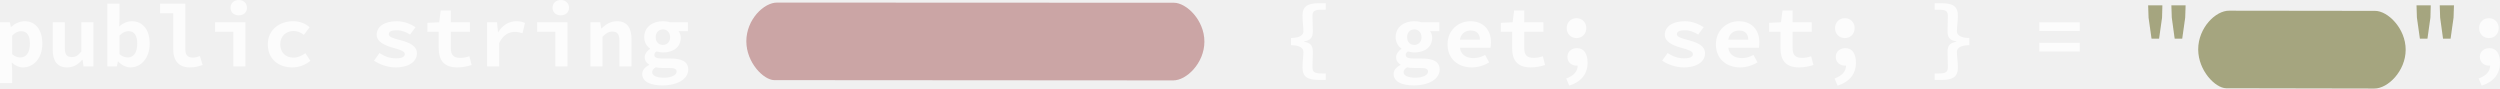
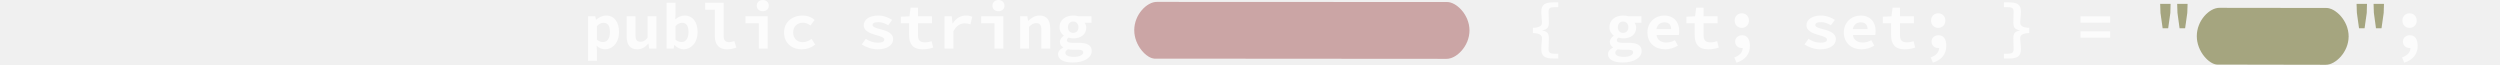
- <svg xmlns="http://www.w3.org/2000/svg" viewBox="0 0 1244.543 44.064">
-   <g fill-opacity=".784">
-     <g fill="#fff" style="line-height:125%" font-size="40" font-family="Source Han Code JP" letter-spacing="0" word-spacing="0" font-weight="bold">
-       <path d="M5.84 31.12c1.68 1.56 3.68 2.44 5.64 2.44 5 0 9.6-4.28 9.6-11.84 0-6.76-3.28-11.16-8.84-11.16-2.4 0-4.92 1.2-6.72 2.84H5.4l-.48-2.32H0v30.28h6.04v-6.6l-.2-3.64zm.2-4.16v-9.2c1.52-1.6 2.96-2.24 4.48-2.24 3 0 4.36 2.2 4.36 6.28 0 4.68-2.08 6.8-4.72 6.8-1.2 0-2.76-.44-4.12-1.64zm40.48-15.88h-6.04v14.56c-1.64 2.08-2.92 2.76-4.72 2.76-2.6 0-3.48-1.4-3.48-4.52v-12.8h-6.04v13.56c0 5.6 2.16 8.92 7.2 8.92 3.16 0 5.52-1.52 7.48-3.8h.2l.44 3.28h4.96V11.08zm6.917 21.96h4.76l.48-2.4h.16c1.84 1.92 4.08 2.92 6.12 2.92 4.96 0 9.56-4.28 9.56-11.84 0-6.76-3.32-11.16-8.88-11.16-2.2 0-4.52 1-6.28 2.64l.12-3.6V1.84h-6.04v31.2zm6.04-6.08v-9.2c1.52-1.6 2.96-2.24 4.48-2.24 3 0 4.36 2.2 4.36 6.28 0 4.68-2.08 6.8-4.72 6.8-1.2 0-2.76-.44-4.12-1.64zm20.2-20.36h6.56v18.04c0 5.56 2.8 8.92 8.2 8.92 2.68 0 4.24-.48 6.44-1.2l-1.36-4.44c-1.4.52-2.52.76-3.56.76-1.96 0-3.68-.96-3.68-3.76V1.84h-12.6V6.6zm27.398 9.24h9.08v17.2h6.04V11.08h-15.12v4.76zm11.8-8.2c2.36 0 4.08-1.48 4.08-3.76S121.235 0 118.875 0c-2.4 0-4.12 1.6-4.12 3.88s1.72 3.76 4.12 3.76zm14.44 14.44c0 7.28 5.28 11.48 12.2 11.48 3.04 0 6.36-1.04 9-3.28l-2.48-3.8c-1.64 1.16-3.6 2.2-6 2.2-3.84 0-6.52-2.6-6.52-6.6 0-4 2.76-6.64 6.72-6.64 1.8 0 3.36.64 5.04 1.92l2.84-3.8c-1.84-1.72-4.68-3-8.2-3-6.72 0-12.6 4.2-12.6 11.52zm52.875 8.12c2.72 1.84 6.72 3.36 10.72 3.36 6.88 0 10.64-3.08 10.64-6.96 0-3.76-3.6-5.4-8.2-6.6-3.28-.84-5.8-1.56-5.8-2.96 0-1.24 1.08-1.96 4.04-1.96 2.4 0 4.56.88 6.56 2.12l2.72-3.68c-2.28-1.44-5.56-2.96-9.36-2.96-6.28 0-10 2.76-10 6.76 0 3.44 3.96 5.28 7.92 6.4 3.84 1 6.08 1.84 6.08 3.2 0 1.28-1.32 2.12-4.44 2.12s-5.64-1-8.16-2.64l-2.72 3.8zm32.2-6.16c0 5.68 2.4 9.52 9.24 9.52 2.76 0 5.2-.56 7.16-1.2L233.67 28c-1.36.48-2.8.8-4.52.8-3.36 0-4.72-1.4-4.72-4.84v-8.12h9.52v-4.76h-9.52V5.2h-5.04l-.76 5.88-5.88.28v4.48h5.64v8.2zm24.08 9h6.04V21.4c2-4.08 4.88-5.52 7.68-5.52 1.6 0 2.52.24 3.92.68l1.24-5.12c-1.28-.56-2.36-.88-4.24-.88-3.6 0-6.88 1.84-9.04 5.4h-.16l-.48-4.88h-4.96v21.96zm24.917-17.2h9.08v17.2h6.04V11.08h-15.12v4.76zm11.8-8.2c2.36 0 4.08-1.48 4.08-3.76S281.547 0 279.187 0c-2.4 0-4.12 1.6-4.12 3.88s1.72 3.76 4.12 3.76zm14.72 25.4h6.04V18.28c1.72-1.68 2.96-2.56 4.88-2.56 2.56 0 3.52 1.4 3.52 4.56v12.76h6.04V19.48c0-5.6-2.24-8.92-7.2-8.92-3.32 0-5.76 1.64-7.72 3.6h-.16l-.48-3.08h-4.92v21.96zm30.758 2.88c0-.88.52-1.64 1.76-2.4.84.2 1.84.32 3.36.32h3.04c2.6 0 4 .32 4 1.84 0 1.64-2.52 3-6.28 3-3.68 0-5.88-1.04-5.88-2.76zm-4.96.88c0 3.92 4.16 5.72 10 5.72 7.88 0 12.92-3.36 12.92-7.88 0-3.88-3.08-5.52-8.84-5.52h-4.2c-2.6 0-3.84-.52-3.84-1.76 0-.8.36-1.28 1.08-1.76 1.16.32 2.2.52 3.16.52 5 0 8.92-2.44 8.92-7.44 0-1.28-.52-2.44-1.12-3.16h4.68v-4.44h-8.96c-1-.36-2.24-.52-3.52-.52-4.96 0-9.28 2.76-9.28 7.96 0 2.56 1.28 4.52 2.88 5.64v.16c-1.6 1.08-2.64 2.68-2.64 4.16 0 1.8 1 2.96 2.2 3.68v.16c-2.24 1.16-3.44 2.72-3.44 4.48zm10.28-14.44c-1.96 0-3.56-1.36-3.56-3.84 0-2.44 1.6-3.88 3.56-3.88s3.6 1.44 3.6 3.88c0 2.48-1.64 3.84-3.6 3.84zm318.425 11.2c0 4.76 2.56 6.24 8.24 6.24h3.32v-3.24h-1.92c-3.84 0-4.68-.72-4.68-3.28 0-2.44.2-4.64.2-7.36 0-3.28-1.2-4.6-4.36-5.12v-.2c3.16-.52 4.36-1.84 4.36-5.12 0-2.64-.2-5-.2-7.36 0-2.56.84-3.28 4.68-3.28h1.92V1.6h-3.32c-5.68 0-8.24 1.48-8.24 6.24 0 3.12.44 5 .44 7.76 0 1.6-1.32 3.24-6.16 3.32v3.56c4.84.08 6.16 1.72 6.16 3.32 0 2.84-.44 4.6-.44 7.76zm50.317 2.36c0-.88.52-1.64 1.76-2.4.84.2 1.84.32 3.36.32h3.04c2.6 0 4 .32 4 1.84 0 1.64-2.52 3-6.28 3-3.68 0-5.88-1.04-5.88-2.76zm-4.96.88c0 3.92 4.16 5.72 10 5.72 7.88 0 12.92-3.36 12.92-7.88 0-3.88-3.08-5.52-8.84-5.52h-4.2c-2.6 0-3.84-.52-3.84-1.76 0-.8.36-1.28 1.08-1.76 1.16.32 2.2.52 3.16.52 5 0 8.92-2.44 8.92-7.44 0-1.28-.52-2.44-1.12-3.16h4.68v-4.44h-8.96c-1-.36-2.24-.52-3.52-.52-4.96 0-9.28 2.76-9.28 7.96 0 2.56 1.28 4.52 2.88 5.64v.16c-1.6 1.08-2.64 2.68-2.64 4.16 0 1.8 1 2.96 2.2 3.68v.16c-2.24 1.16-3.44 2.72-3.44 4.48zm10.28-14.44c-1.96 0-3.56-1.36-3.56-3.84 0-2.44 1.6-3.88 3.56-3.88s3.6 1.44 3.6 3.88c0 2.48-1.64 3.84-3.6 3.84zm16.56-.28c0 7.28 5.32 11.48 12.08 11.48 3.04 0 6.2-1 8.64-2.52l-2-3.68c-1.96 1-3.76 1.56-5.8 1.56-3.52 0-6.32-1.64-6.72-5.12h15.2c.08-.52.24-1.64.24-2.76 0-5.96-3.6-10.48-10.28-10.48-5.8 0-11.36 4.32-11.36 11.52zm6.16-2.32c.52-3.08 2.76-4.56 5.36-4.56 3.12 0 4.6 1.76 4.6 4.56h-9.96zm25.998 4.28c0 5.68 2.4 9.52 9.24 9.52 2.76 0 5.2-.56 7.16-1.2l-1.12-4.36c-1.36.48-2.8.8-4.52.8-3.36 0-4.72-1.4-4.72-4.84v-8.12h9.52v-4.76h-9.52V5.2h-5.04l-.76 5.88-5.88.28v4.48h5.64v8.2zm32.04-5.08c2.88 0 4.88-2.16 4.88-4.96s-2-4.96-4.88-4.96-4.88 2.16-4.88 4.96 2 4.96 4.88 4.96zm-3.6 23.68c5.92-1.88 9.12-5.84 9.12-11.4 0-4.56-1.84-7.28-5.28-7.28-2.64 0-4.76 1.68-4.76 4.32 0 2.84 2.16 4.4 4.6 4.4.16 0 .36 0 .52-.04-.04 2.88-1.92 5.04-5.72 6.44l1.52 3.56zM827.44 30.2c2.72 1.84 6.72 3.36 10.72 3.36 6.88 0 10.64-3.08 10.64-6.96 0-3.76-3.6-5.4-8.2-6.6-3.28-.84-5.8-1.56-5.8-2.96 0-1.24 1.08-1.96 4.04-1.96 2.4 0 4.56.88 6.56 2.12l2.72-3.68c-2.28-1.44-5.56-2.96-9.36-2.96-6.28 0-10 2.76-10 6.76 0 3.44 3.96 5.28 7.92 6.4 3.84 1 6.08 1.84 6.08 3.2 0 1.28-1.32 2.12-4.44 2.12s-5.64-1-8.16-2.64l-2.72 3.8zm26.76-8.12c0 7.28 5.32 11.48 12.08 11.48 3.04 0 6.2-1 8.64-2.52l-2-3.68c-1.96 1-3.76 1.56-5.8 1.56-3.52 0-6.32-1.64-6.72-5.12h15.2c.08-.52.24-1.64.24-2.76 0-5.96-3.6-10.48-10.28-10.48-5.8 0-11.36 4.32-11.36 11.52zm6.16-2.32c.52-3.08 2.76-4.56 5.36-4.56 3.12 0 4.6 1.76 4.6 4.56h-9.96zm26 4.28c0 5.68 2.4 9.52 9.24 9.52 2.76 0 5.2-.56 7.16-1.2L901.64 28c-1.36.48-2.8.8-4.52.8-3.36 0-4.72-1.4-4.72-4.84v-8.12h9.52v-4.76h-9.52V5.2h-5.04l-.76 5.88-5.88.28v4.48h5.64v8.2zm32.037-5.08c2.88 0 4.88-2.16 4.88-4.96s-2-4.96-4.88-4.96-4.88 2.16-4.88 4.96 2 4.96 4.88 4.96zm-3.6 23.68c5.92-1.88 9.12-5.84 9.12-11.4 0-4.56-1.84-7.28-5.28-7.28-2.64 0-4.76 1.68-4.76 4.32 0 2.84 2.16 4.4 4.6 4.4.16 0 .36 0 .52-.04-.04 2.88-1.92 5.04-5.72 6.44l1.52 3.56zm48.318-6.08v3.24h3.32c5.68 0 8.24-1.48 8.24-6.24 0-3.16-.48-4.92-.48-7.76 0-1.6 1.32-3.24 6.16-3.32v-3.56c-4.84-.08-6.16-1.72-6.16-3.32 0-2.76.48-4.64.48-7.76 0-4.76-2.56-6.24-8.24-6.24h-3.32v3.24h1.92c3.8 0 4.64.72 4.64 3.28 0 2.36-.16 4.72-.16 7.36 0 3.28 1.2 4.6 4.36 5.12v.2c-3.16.52-4.36 1.84-4.36 5.12 0 2.72.16 4.92.16 7.36 0 2.56-.84 3.28-4.64 3.28h-1.92zm52.077-21.12h20.16v-4.32h-20.16v4.32zm0 10.2h20.16v-4.32h-20.16v4.32z" style="-inkscape-font-specification:'Source Han Code JP Bold'" />
-       <path fill="#909060" d="M1071.07 19.24h3.76l1.48-10.48.16-6.12h-7.08l.2 6.12 1.48 10.48zm11.52 0h3.76l1.48-10.48.2-6.12h-7.08l.2 6.12 1.44 10.48zm122.074 0h3.76l1.48-10.48.16-6.12h-7.08l.2 6.12 1.48 10.48zm11.52 0h3.76l1.48-10.48.2-6.12h-7.08l.2 6.12 1.44 10.48z" style="-inkscape-font-specification:'Source Han Code JP Bold'" />
-       <path d="M1239.022 18.96c2.88 0 4.88-2.16 4.88-4.96s-2-4.96-4.88-4.96-4.88 2.16-4.88 4.96 2 4.96 4.88 4.96zm-3.6 23.68c5.92-1.88 9.12-5.84 9.12-11.4 0-4.56-1.84-7.28-5.28-7.28-2.64 0-4.76 1.68-4.76 4.32 0 2.84 2.16 4.4 4.6 4.4.16 0 .36 0 .52-.04-.04 2.88-1.92 5.04-5.72 6.44l1.52 3.56z" style="-inkscape-font-specification:'Source Han Code JP Bold'" />
+ <svg xmlns="http://www.w3.org/2000/svg" viewBox="0 0 1700.542 44.063" id="svg2" version="1.1" width="1700.542" height="44.063">
+   <defs id="defs20" />
+   <g id="g4" style="fill-opacity:0.784" transform="translate(400,0)">
+     <g style="font-weight:bold;font-size:40px;line-height:125%;font-family:'Source Han Code JP';letter-spacing:0;word-spacing:0;fill:#ffffff" font-size="40" letter-spacing="0" word-spacing="0" font-weight="bold" id="g6">
+       <path d="m 5.84,31.12 c 1.68,1.56 3.68,2.44 5.64,2.44 5,0 9.6,-4.28 9.6,-11.84 0,-6.76 -3.28,-11.16 -8.84,-11.16 -2.4,0 -4.92,1.2 -6.72,2.84 l -0.12,0 -0.48,-2.32 -4.92,0 0,30.28 6.04,0 0,-6.6 -0.2,-3.64 z m 0.2,-4.16 0,-9.2 c 1.52,-1.6 2.96,-2.24 4.48,-2.24 3,0 4.36,2.2 4.36,6.28 0,4.68 -2.08,6.8 -4.72,6.8 -1.2,0 -2.76,-0.44 -4.12,-1.64 z m 40.48,-15.88 -6.04,0 0,14.56 c -1.64,2.08 -2.92,2.76 -4.72,2.76 -2.6,0 -3.48,-1.4 -3.48,-4.52 l 0,-12.8 -6.04,0 0,13.56 c 0,5.6 2.16,8.92 7.2,8.92 3.16,0 5.52,-1.52 7.48,-3.8 l 0.2,0 0.44,3.28 4.96,0 0,-21.96 z m 6.917,21.96 4.76,0 0.48,-2.4 0.16,0 c 1.84,1.92 4.08,2.92 6.12,2.92 4.96,0 9.56,-4.28 9.56,-11.84 0,-6.76 -3.32,-11.16 -8.88,-11.16 -2.2,0 -4.52,1 -6.28,2.64 l 0.12,-3.6 0,-7.76 -6.04,0 0,31.2 z m 6.04,-6.08 0,-9.2 c 1.52,-1.6 2.96,-2.24 4.48,-2.24 3,0 4.36,2.2 4.36,6.28 0,4.68 -2.08,6.8 -4.72,6.8 -1.2,0 -2.76,-0.44 -4.12,-1.64 z m 20.2,-20.36 6.56,0 0,18.04 c 0,5.56 2.8,8.92 8.2,8.92 2.68,0 4.24,-0.48 6.44,-1.2 l -1.36,-4.44 c -1.4,0.52 -2.52,0.76 -3.56,0.76 -1.96,0 -3.68,-0.96 -3.68,-3.76 l 0,-23.08 -12.6,0 0,4.76 z m 27.398,9.24 9.08,0 0,17.2 6.04,0 0,-21.96 -15.12,0 0,4.76 z m 11.8,-8.2 c 2.36,0 4.08,-1.48 4.08,-3.76 0,-2.28 -1.72,-3.88 -4.08,-3.88 -2.4,0 -4.12,1.6 -4.12,3.88 0,2.28 1.72,3.76 4.12,3.76 z m 14.44,14.44 c 0,7.28 5.28,11.48 12.2,11.48 3.04,0 6.36,-1.04 9,-3.28 l -2.48,-3.8 c -1.64,1.16 -3.6,2.2 -6,2.2 -3.84,0 -6.52,-2.6 -6.52,-6.6 0,-4 2.76,-6.64 6.72,-6.64 1.8,0 3.36,0.64 5.04,1.92 l 2.84,-3.8 c -1.84,-1.72 -4.68,-3 -8.2,-3 -6.72,0 -12.6,4.2 -12.6,11.52 z m 52.875,8.12 c 2.72,1.84 6.72,3.36 10.72,3.36 6.88,0 10.64,-3.08 10.64,-6.96 0,-3.76 -3.6,-5.4 -8.2,-6.6 -3.28,-0.84 -5.8,-1.56 -5.8,-2.96 0,-1.24 1.08,-1.96 4.04,-1.96 2.4,0 4.56,0.88 6.56,2.12 l 2.72,-3.68 c -2.28,-1.44 -5.56,-2.96 -9.36,-2.96 -6.28,0 -10,2.76 -10,6.76 0,3.44 3.96,5.28 7.92,6.4 3.84,1 6.08,1.84 6.08,3.2 0,1.28 -1.32,2.12 -4.44,2.12 -3.12,0 -5.64,-1 -8.16,-2.64 l -2.72,3.8 z m 32.2,-6.16 c 0,5.68 2.4,9.52 9.24,9.52 2.76,0 5.2,-0.56 7.16,-1.2 L 233.67,28 c -1.36,0.48 -2.8,0.8 -4.52,0.8 -3.36,0 -4.72,-1.4 -4.72,-4.84 l 0,-8.12 9.52,0 0,-4.76 -9.52,0 0,-5.88 -5.04,0 -0.76,5.88 -5.88,0.28 0,4.48 5.64,0 0,8.2 z m 24.08,9 6.04,0 0,-11.64 c 2,-4.08 4.88,-5.52 7.68,-5.52 1.6,0 2.52,0.24 3.92,0.68 l 1.24,-5.12 c -1.28,-0.56 -2.36,-0.88 -4.24,-0.88 -3.6,0 -6.88,1.84 -9.04,5.4 l -0.16,0 -0.48,-4.88 -4.96,0 0,21.96 z m 24.917,-17.2 9.08,0 0,17.2 6.04,0 0,-21.96 -15.12,0 0,4.76 z m 11.8,-8.2 c 2.36,0 4.08,-1.48 4.08,-3.76 0,-2.28 -1.72,-3.88 -4.08,-3.88 -2.4,0 -4.12,1.6 -4.12,3.88 0,2.28 1.72,3.76 4.12,3.76 z m 14.72,25.4 6.04,0 0,-14.76 c 1.72,-1.68 2.96,-2.56 4.88,-2.56 2.56,0 3.52,1.4 3.52,4.56 l 0,12.76 6.04,0 0,-13.56 c 0,-5.6 -2.24,-8.92 -7.2,-8.92 -3.32,0 -5.76,1.64 -7.72,3.6 l -0.16,0 -0.48,-3.08 -4.92,0 0,21.96 z m 30.758,2.88 c 0,-0.88 0.52,-1.64 1.76,-2.4 0.84,0.2 1.84,0.32 3.36,0.32 l 3.04,0 c 2.6,0 4,0.32 4,1.84 0,1.64 -2.52,3 -6.28,3 -3.68,0 -5.88,-1.04 -5.88,-2.76 z m -4.96,0.88 c 0,3.92 4.16,5.72 10,5.72 7.88,0 12.92,-3.36 12.92,-7.88 0,-3.88 -3.08,-5.52 -8.84,-5.52 l -4.2,0 c -2.6,0 -3.84,-0.52 -3.84,-1.76 0,-0.8 0.36,-1.28 1.08,-1.76 1.16,0.32 2.2,0.52 3.16,0.52 5,0 8.92,-2.44 8.92,-7.44 0,-1.28 -0.52,-2.44 -1.12,-3.16 l 4.68,0 0,-4.44 -8.96,0 c -1,-0.36 -2.24,-0.52 -3.52,-0.52 -4.96,0 -9.28,2.76 -9.28,7.96 0,2.56 1.28,4.52 2.88,5.64 l 0,0.16 c -1.6,1.08 -2.64,2.68 -2.64,4.16 0,1.8 1,2.96 2.2,3.68 l 0,0.16 c -2.24,1.16 -3.44,2.72 -3.44,4.48 z m 10.28,-14.44 c -1.96,0 -3.56,-1.36 -3.56,-3.84 0,-2.44 1.6,-3.88 3.56,-3.88 1.96,0 3.6,1.44 3.6,3.88 0,2.48 -1.64,3.84 -3.6,3.84 z m 318.425,11.2 c 0,4.76 2.56,6.24 8.24,6.24 l 3.32,0 0,-3.24 -1.92,0 c -3.84,0 -4.68,-0.72 -4.68,-3.28 0,-2.44 0.2,-4.64 0.2,-7.36 0,-3.28 -1.2,-4.6 -4.36,-5.12 l 0,-0.2 c 3.16,-0.52 4.36,-1.84 4.36,-5.12 0,-2.64 -0.2,-5 -0.2,-7.36 0,-2.56 0.84,-3.28 4.68,-3.28 l 1.92,0 0,-3.24 -3.32,0 c -5.68,0 -8.24,1.48 -8.24,6.24 0,3.12 0.44,5 0.44,7.76 0,1.6 -1.32,3.24 -6.16,3.32 l 0,3.56 c 4.84,0.08 6.16,1.72 6.16,3.32 0,2.84 -0.44,4.6 -0.44,7.76 z m 50.317,2.36 c 0,-0.88 0.52,-1.64 1.76,-2.4 0.84,0.2 1.84,0.32 3.36,0.32 l 3.04,0 c 2.6,0 4,0.32 4,1.84 0,1.64 -2.52,3 -6.28,3 -3.68,0 -5.88,-1.04 -5.88,-2.76 z m -4.96,0.88 c 0,3.92 4.16,5.72 10,5.72 7.88,0 12.92,-3.36 12.92,-7.88 0,-3.88 -3.08,-5.52 -8.84,-5.52 l -4.2,0 c -2.6,0 -3.84,-0.52 -3.84,-1.76 0,-0.8 0.36,-1.28 1.08,-1.76 1.16,0.32 2.2,0.52 3.16,0.52 5,0 8.92,-2.44 8.92,-7.44 0,-1.28 -0.52,-2.44 -1.12,-3.16 l 4.68,0 0,-4.44 -8.96,0 c -1,-0.36 -2.24,-0.52 -3.52,-0.52 -4.96,0 -9.28,2.76 -9.28,7.96 0,2.56 1.28,4.52 2.88,5.64 l 0,0.16 c -1.6,1.08 -2.64,2.68 -2.64,4.16 0,1.8 1,2.96 2.2,3.68 l 0,0.16 c -2.24,1.16 -3.44,2.72 -3.44,4.48 z m 10.28,-14.44 c -1.96,0 -3.56,-1.36 -3.56,-3.84 0,-2.44 1.6,-3.88 3.56,-3.88 1.96,0 3.6,1.44 3.6,3.88 0,2.48 -1.64,3.84 -3.6,3.84 z m 16.56,-0.28 c 0,7.28 5.32,11.48 12.08,11.48 3.04,0 6.2,-1 8.64,-2.52 l -2,-3.68 c -1.96,1 -3.76,1.56 -5.8,1.56 -3.52,0 -6.32,-1.64 -6.72,-5.12 l 15.2,0 c 0.08,-0.52 0.24,-1.64 0.24,-2.76 0,-5.96 -3.6,-10.48 -10.28,-10.48 -5.8,0 -11.36,4.32 -11.36,11.52 z m 6.16,-2.32 c 0.52,-3.08 2.76,-4.56 5.36,-4.56 3.12,0 4.6,1.76 4.6,4.56 l -9.96,0 z m 25.998,4.28 c 0,5.68 2.4,9.52 9.24,9.52 2.76,0 5.2,-0.56 7.16,-1.2 L 768.045,28 c -1.36,0.48 -2.8,0.8 -4.52,0.8 -3.36,0 -4.72,-1.4 -4.72,-4.84 l 0,-8.12 9.52,0 0,-4.76 -9.52,0 0,-5.88 -5.04,0 -0.76,5.88 -5.88,0.28 0,4.48 5.64,0 0,8.2 z m 32.04,-5.08 c 2.88,0 4.88,-2.16 4.88,-4.96 0,-2.8 -2,-4.96 -4.88,-4.96 -2.88,0 -4.88,2.16 -4.88,4.96 0,2.8 2,4.96 4.88,4.96 z m -3.6,23.68 c 5.92,-1.88 9.12,-5.84 9.12,-11.4 0,-4.56 -1.84,-7.28 -5.28,-7.28 -2.64,0 -4.76,1.68 -4.76,4.32 0,2.84 2.16,4.4 4.6,4.4 0.16,0 0.36,0 0.52,-0.04 -0.04,2.88 -1.92,5.04 -5.72,6.44 l 1.52,3.56 z M 827.44,30.2 c 2.72,1.84 6.72,3.36 10.72,3.36 6.88,0 10.64,-3.08 10.64,-6.96 0,-3.76 -3.6,-5.4 -8.2,-6.6 -3.28,-0.84 -5.8,-1.56 -5.8,-2.96 0,-1.24 1.08,-1.96 4.04,-1.96 2.4,0 4.56,0.88 6.56,2.12 l 2.72,-3.68 c -2.28,-1.44 -5.56,-2.96 -9.36,-2.96 -6.28,0 -10,2.76 -10,6.76 0,3.44 3.96,5.28 7.92,6.4 3.84,1 6.08,1.84 6.08,3.2 0,1.28 -1.32,2.12 -4.44,2.12 -3.12,0 -5.64,-1 -8.16,-2.64 l -2.72,3.8 z m 26.76,-8.12 c 0,7.28 5.32,11.48 12.08,11.48 3.04,0 6.2,-1 8.64,-2.52 l -2,-3.68 c -1.96,1 -3.76,1.56 -5.8,1.56 -3.52,0 -6.32,-1.64 -6.72,-5.12 l 15.2,0 c 0.08,-0.52 0.24,-1.64 0.24,-2.76 0,-5.96 -3.6,-10.48 -10.28,-10.48 -5.8,0 -11.36,4.32 -11.36,11.52 z m 6.16,-2.32 c 0.52,-3.08 2.76,-4.56 5.36,-4.56 3.12,0 4.6,1.76 4.6,4.56 l -9.96,0 z m 26,4.28 c 0,5.68 2.4,9.52 9.24,9.52 2.76,0 5.2,-0.56 7.16,-1.2 L 901.64,28 c -1.36,0.48 -2.8,0.8 -4.52,0.8 -3.36,0 -4.72,-1.4 -4.72,-4.84 l 0,-8.12 9.52,0 0,-4.76 -9.52,0 0,-5.88 -5.04,0 -0.76,5.88 -5.88,0.28 0,4.48 5.64,0 0,8.2 z m 32.037,-5.08 c 2.88,0 4.88,-2.16 4.88,-4.96 0,-2.8 -2,-4.96 -4.88,-4.96 -2.88,0 -4.88,2.16 -4.88,4.96 0,2.8 2,4.96 4.88,4.96 z m -3.6,23.68 c 5.92,-1.88 9.12,-5.84 9.12,-11.4 0,-4.56 -1.84,-7.28 -5.28,-7.28 -2.64,0 -4.76,1.68 -4.76,4.32 0,2.84 2.16,4.4 4.6,4.4 0.16,0 0.36,0 0.52,-0.04 -0.04,2.88 -1.92,5.04 -5.72,6.44 l 1.52,3.56 z m 48.318,-6.08 0,3.24 3.32,0 c 5.68,0 8.24,-1.48 8.24,-6.24 0,-3.16 -0.48,-4.92 -0.48,-7.76 0,-1.6 1.32,-3.24 6.16,-3.32 l 0,-3.56 c -4.84,-0.08 -6.16,-1.72 -6.16,-3.32 0,-2.76 0.48,-4.64 0.48,-7.76 0,-4.76 -2.56,-6.24 -8.24,-6.24 l -3.32,0 0,3.24 1.92,0 c 3.8,0 4.64,0.72 4.64,3.28 0,2.36 -0.16,4.72 -0.16,7.36 0,3.28 1.2,4.6 4.36,5.12 l 0,0.2 c -3.16,0.52 -4.36,1.84 -4.36,5.12 0,2.72 0.16,4.92 0.16,7.36 0,2.56 -0.84,3.28 -4.64,3.28 l -1.92,0 z m 52.077,-21.12 20.16,0 0,-4.32 -20.16,0 0,4.32 z m 0,10.2 20.16,0 0,-4.32 -20.16,0 0,4.32 z" style="-inkscape-font-specification:'Source Han Code JP Bold'" id="path8" />
+       <path d="m 1071.07,19.24 3.76,0 1.48,-10.48 0.16,-6.12 -7.08,0 0.2,6.12 1.48,10.48 z m 11.52,0 3.76,0 1.48,-10.48 0.2,-6.12 -7.08,0 0.2,6.12 1.44,10.48 z m 122.074,0 3.76,0 1.48,-10.48 0.16,-6.12 -7.08,0 0.2,6.12 1.48,10.48 z m 11.52,0 3.76,0 1.48,-10.48 0.2,-6.12 -7.08,0 0.2,6.12 1.44,10.48 z" style="-inkscape-font-specification:'Source Han Code JP Bold';fill:#909060" id="path10" />
+       <path d="m 1239.022,18.96 c 2.88,0 4.88,-2.16 4.88,-4.96 0,-2.8 -2,-4.96 -4.88,-4.96 -2.88,0 -4.88,2.16 -4.88,4.96 0,2.8 2,4.96 4.88,4.96 z m -3.6,23.68 c 5.92,-1.88 9.12,-5.84 9.12,-11.4 0,-4.56 -1.84,-7.28 -5.28,-7.28 -2.64,0 -4.76,1.68 -4.76,4.32 0,2.84 2.16,4.4 4.6,4.4 0.16,0 0.36,0 0.52,-0.04 -0.04,2.88 -1.92,5.04 -5.72,6.44 l 1.52,3.56 z" style="-inkscape-font-specification:'Source Han Code JP Bold'" id="path12" />
    </g>
-     <path fill="#c09090" d="M371.537 20.54c.01 10.628 8.57 19.268 13.885 19.347l198.608.136c6.587.057 15.542-8.615 15.542-19.312 0-10.694-8.955-19.366-15.226-19.34-.5.004-197.352-.086-197.352-.086-6.783-.118-15.457 8.557-15.457 19.257z" />
-     <path fill="#909060" d="M1094.3 24.58c.01 10.628 8.572 19.27 13.886 19.347l73.854.136c6.588.058 15.542-8.614 15.542-19.31 0-10.7-8.954-19.37-15.226-19.34l-72.598-.09c-6.783-.118-15.457 8.556-15.457 19.257z" />
+     <path d="m 371.537,20.54 c 0.01,10.628 8.57,19.268 13.885,19.347 l 198.608,0.136 c 6.587,0.057 15.542,-8.615 15.542,-19.312 0,-10.694 -8.955,-19.366 -15.226,-19.34 -0.5,0.004 -197.352,-0.086 -197.352,-0.086 -6.783,-0.118 -15.457,8.557 -15.457,19.257 z" id="path14" style="fill:#c09090" />
+     <path d="m 1094.3,24.58 c 0.01,10.628 8.572,19.27 13.886,19.347 l 73.854,0.136 c 6.588,0.058 15.542,-8.614 15.542,-19.31 0,-10.7 -8.954,-19.37 -15.226,-19.34 l -72.598,-0.09 c -6.783,-0.118 -15.457,8.556 -15.457,19.257 z" id="path16" style="fill:#909060" />
  </g>
</svg>
